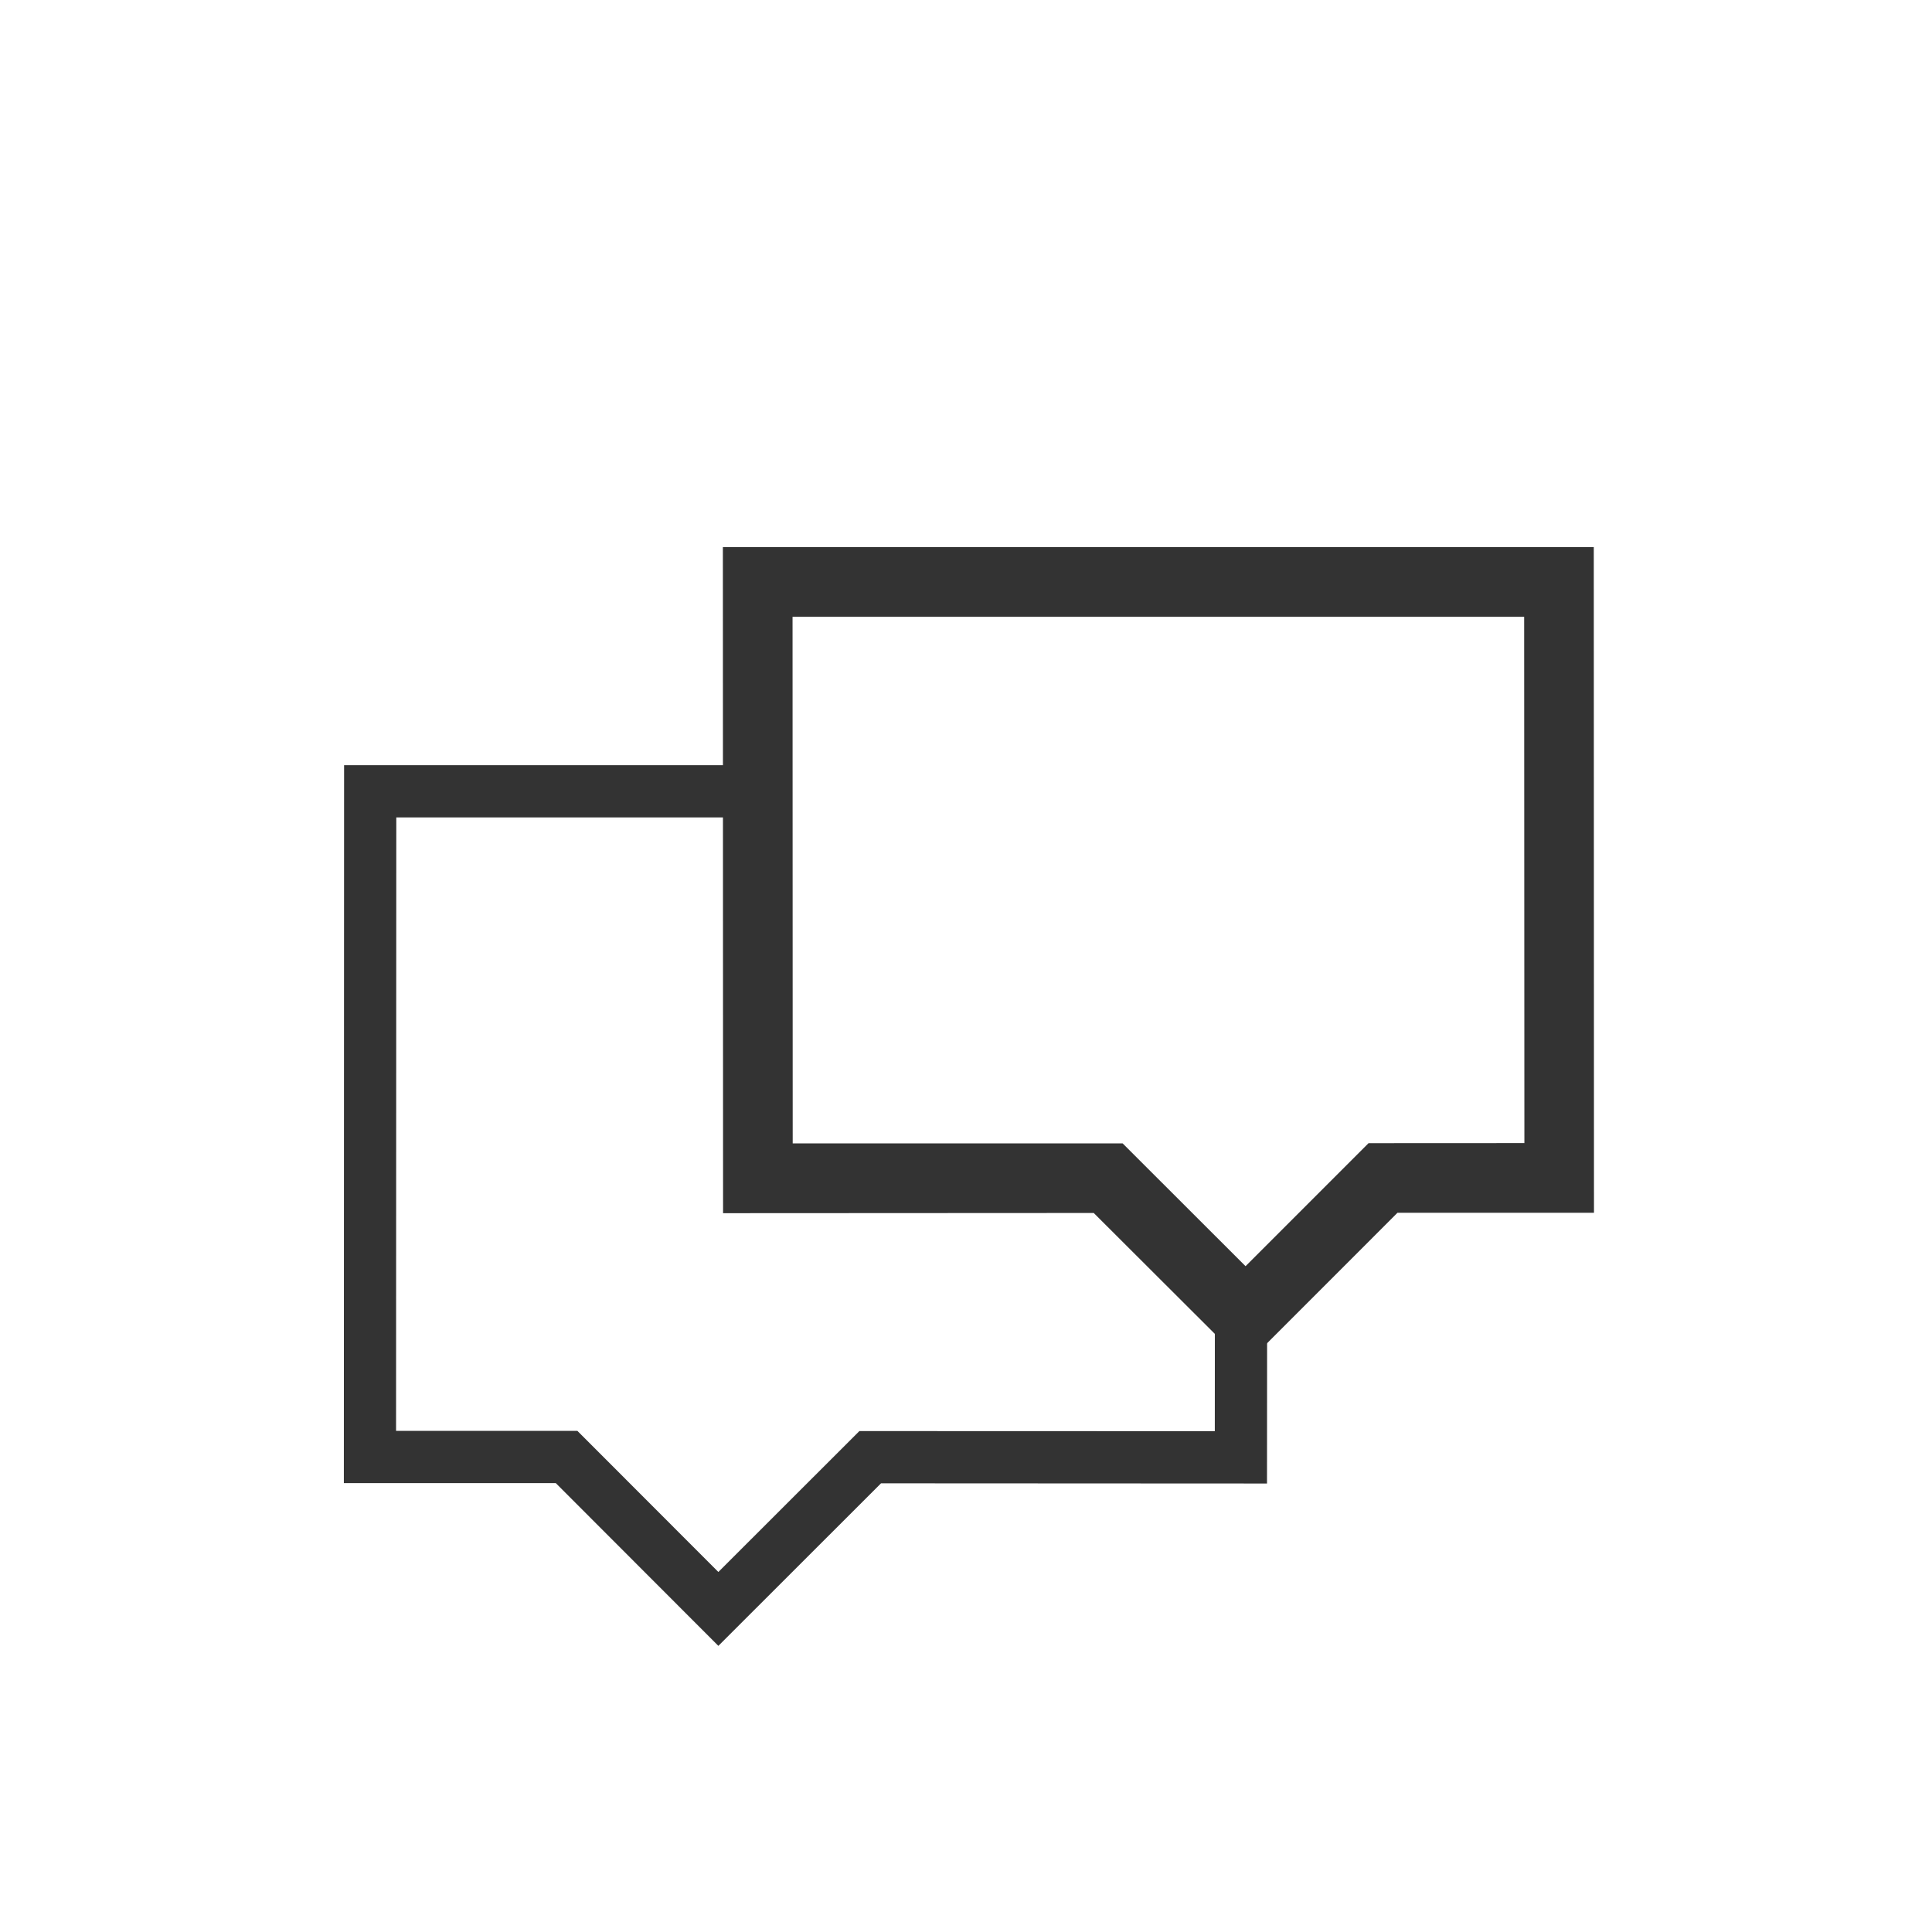
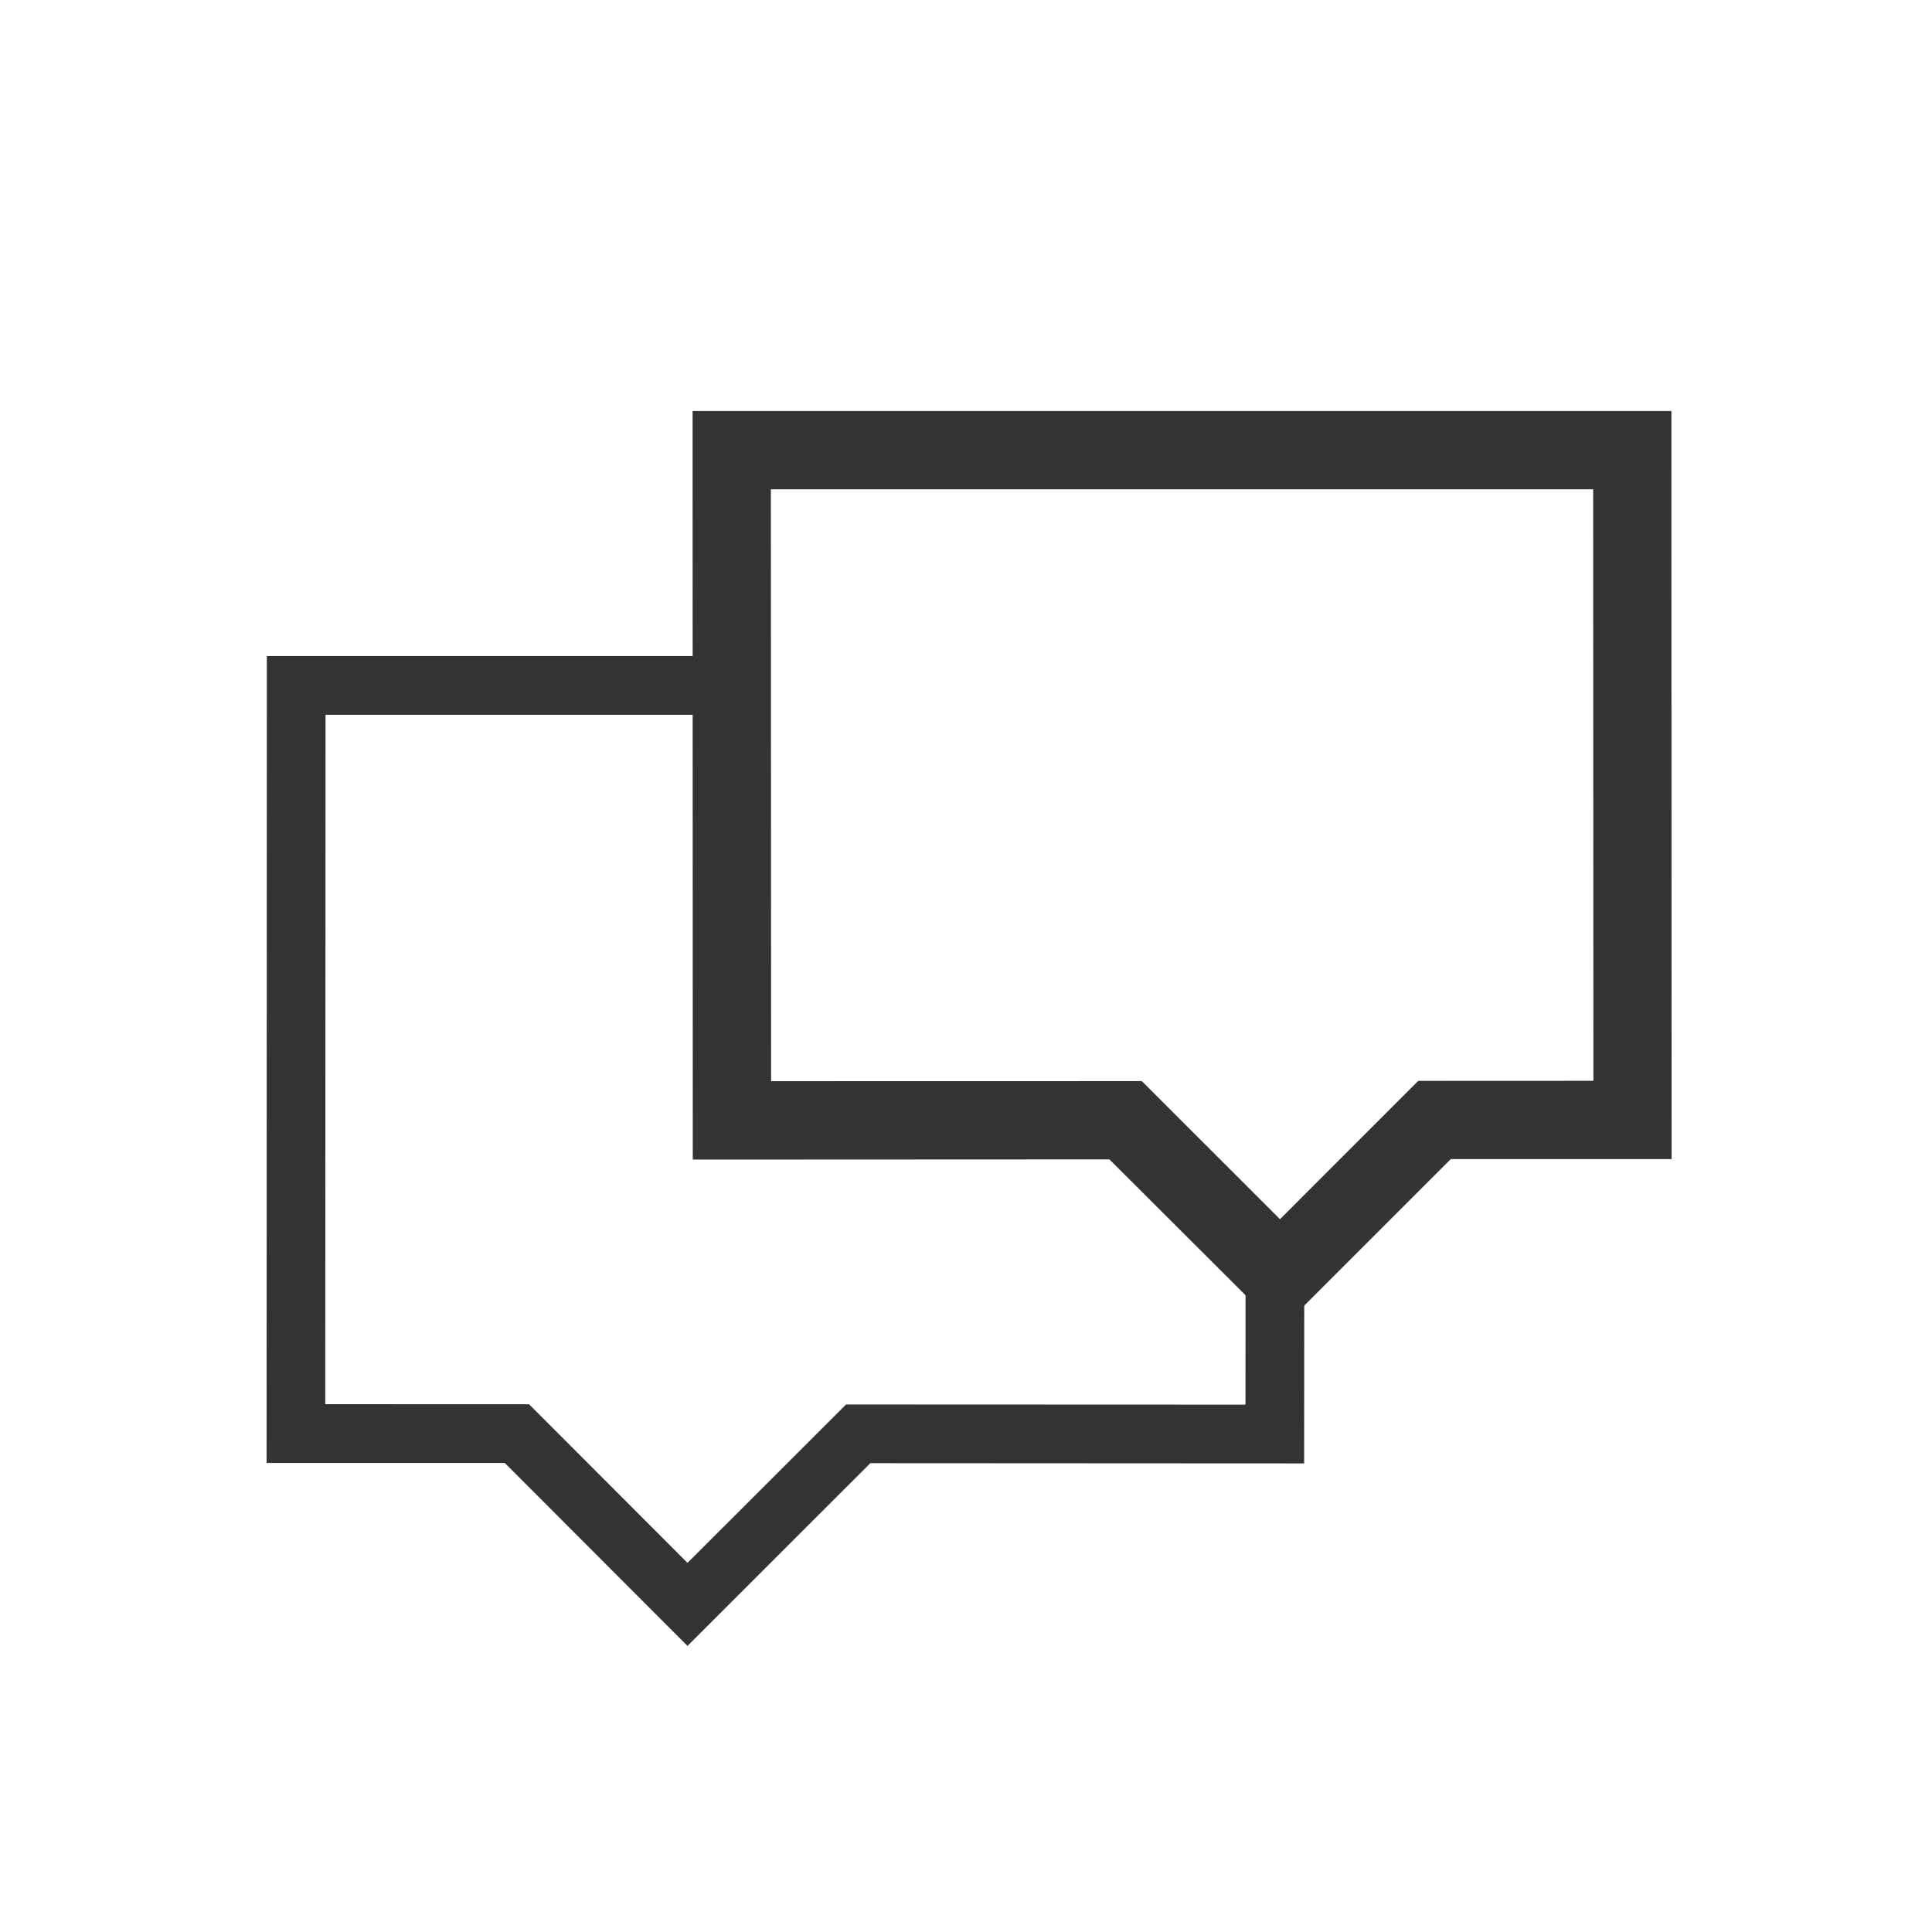
<svg xmlns="http://www.w3.org/2000/svg" version="1.1" id="Laag_1" x="0px" y="0px" width="50px" height="50px" viewBox="0 0 50 50" enable-background="new 0 0 50 50" xml:space="preserve">
-   <path fill="#333333" d="M20.511,15.962h18.934l0.006,13.621l-4.033,0.002l-3.183,3.184l-3.182-3.179l-8.538,0.001L20.511,15.962z   M18.708,14.16l0.005,17.237l9.593-0.005l3.932,3.925l3.928-3.93h5.086L41.247,14.16H18.708z" />
-   <polygon fill="#333333" points="8.905,19.803 8.899,38.383 14.384,38.383 18.591,42.595 22.801,38.388 32.79,38.393 32.794,32.729   31.669,33.854 31.441,33.627 31.439,37.039 22.241,37.036 18.591,40.683 14.943,37.031 10.25,37.03 10.256,21.155 19.953,21.155   19.953,19.803 " />
+   <path fill="#333333" d="M19.95,12.662h21.281l0.006,15.309l-4.533,0.002l-3.578,3.58l-3.576-3.574l-9.594,0.002L19.95,12.662z   M17.924,10.637l0.005,19.373l10.783-0.005l4.418,4.409l4.416-4.416h5.715l-0.006-19.361H17.924z" />
+   <polygon fill="#333333" points="6.906,16.979 6.899,37.861 13.063,37.861 17.792,42.596 22.524,37.867 33.751,37.873 33.755,31.506   32.491,32.771 32.235,32.516 32.233,36.352 21.896,36.348 17.792,40.447 13.692,36.342 8.418,36.34 8.425,18.499 19.323,18.499   19.323,16.979 " />
</svg>
